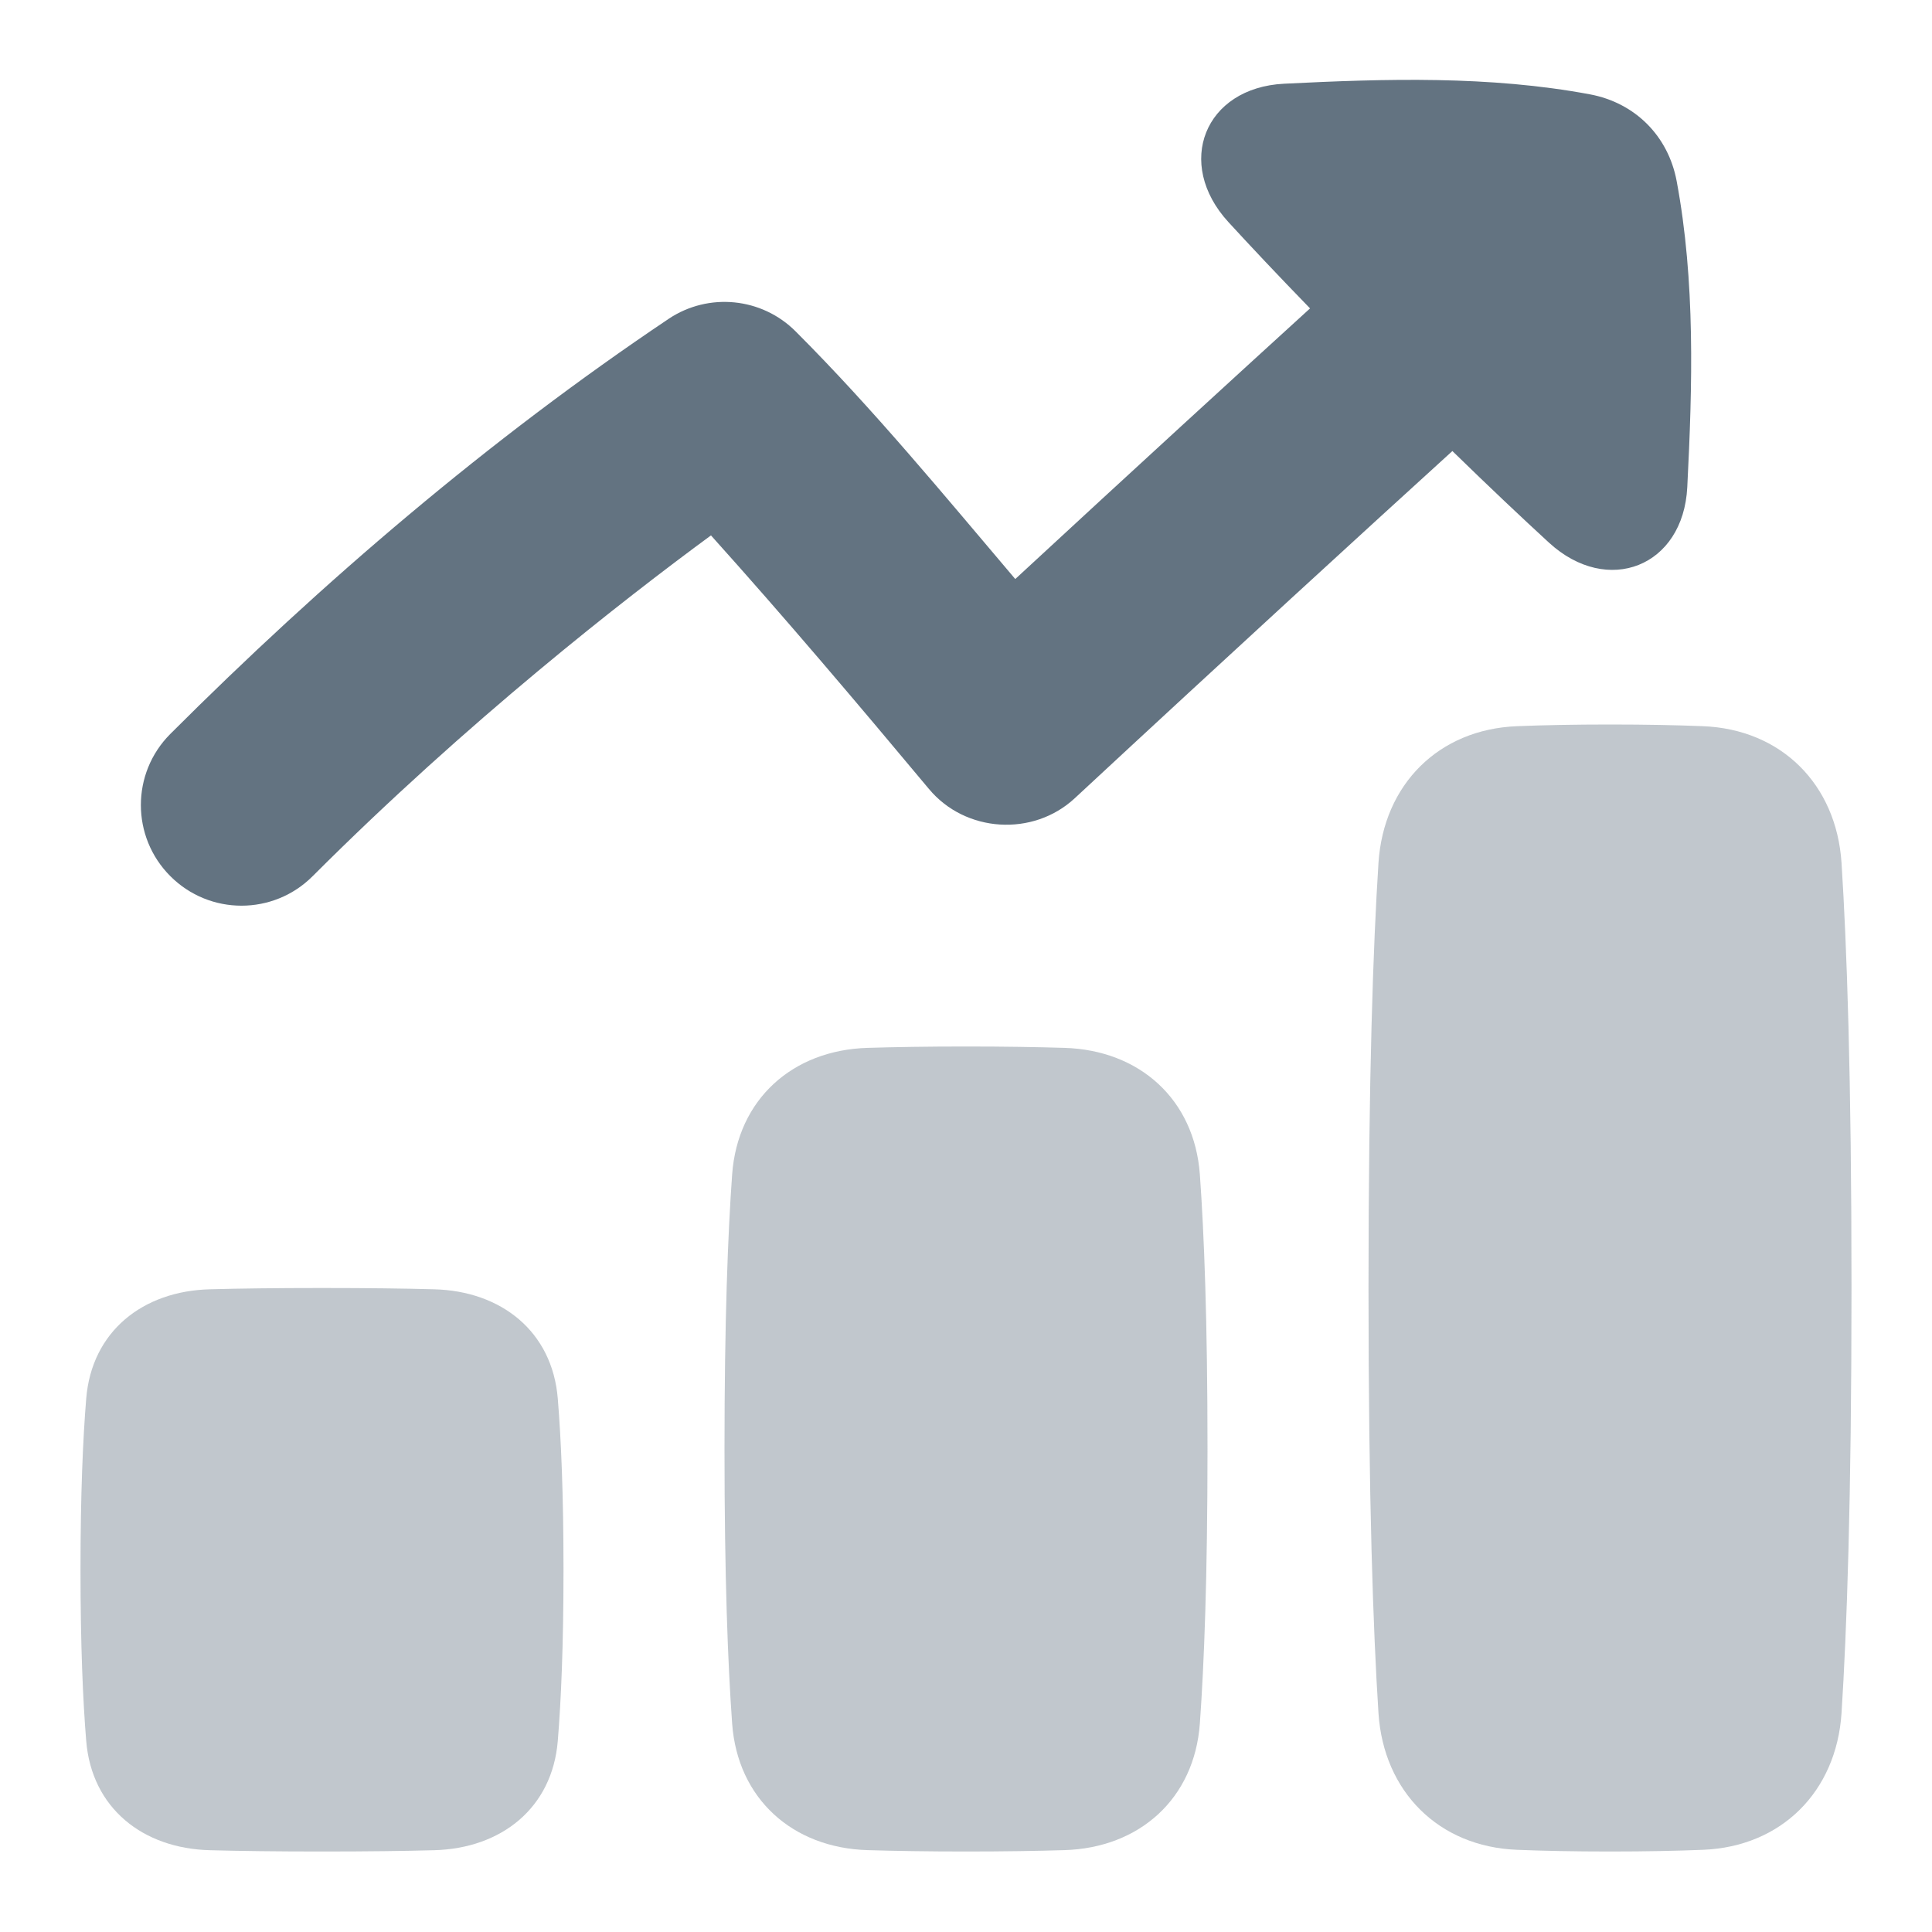
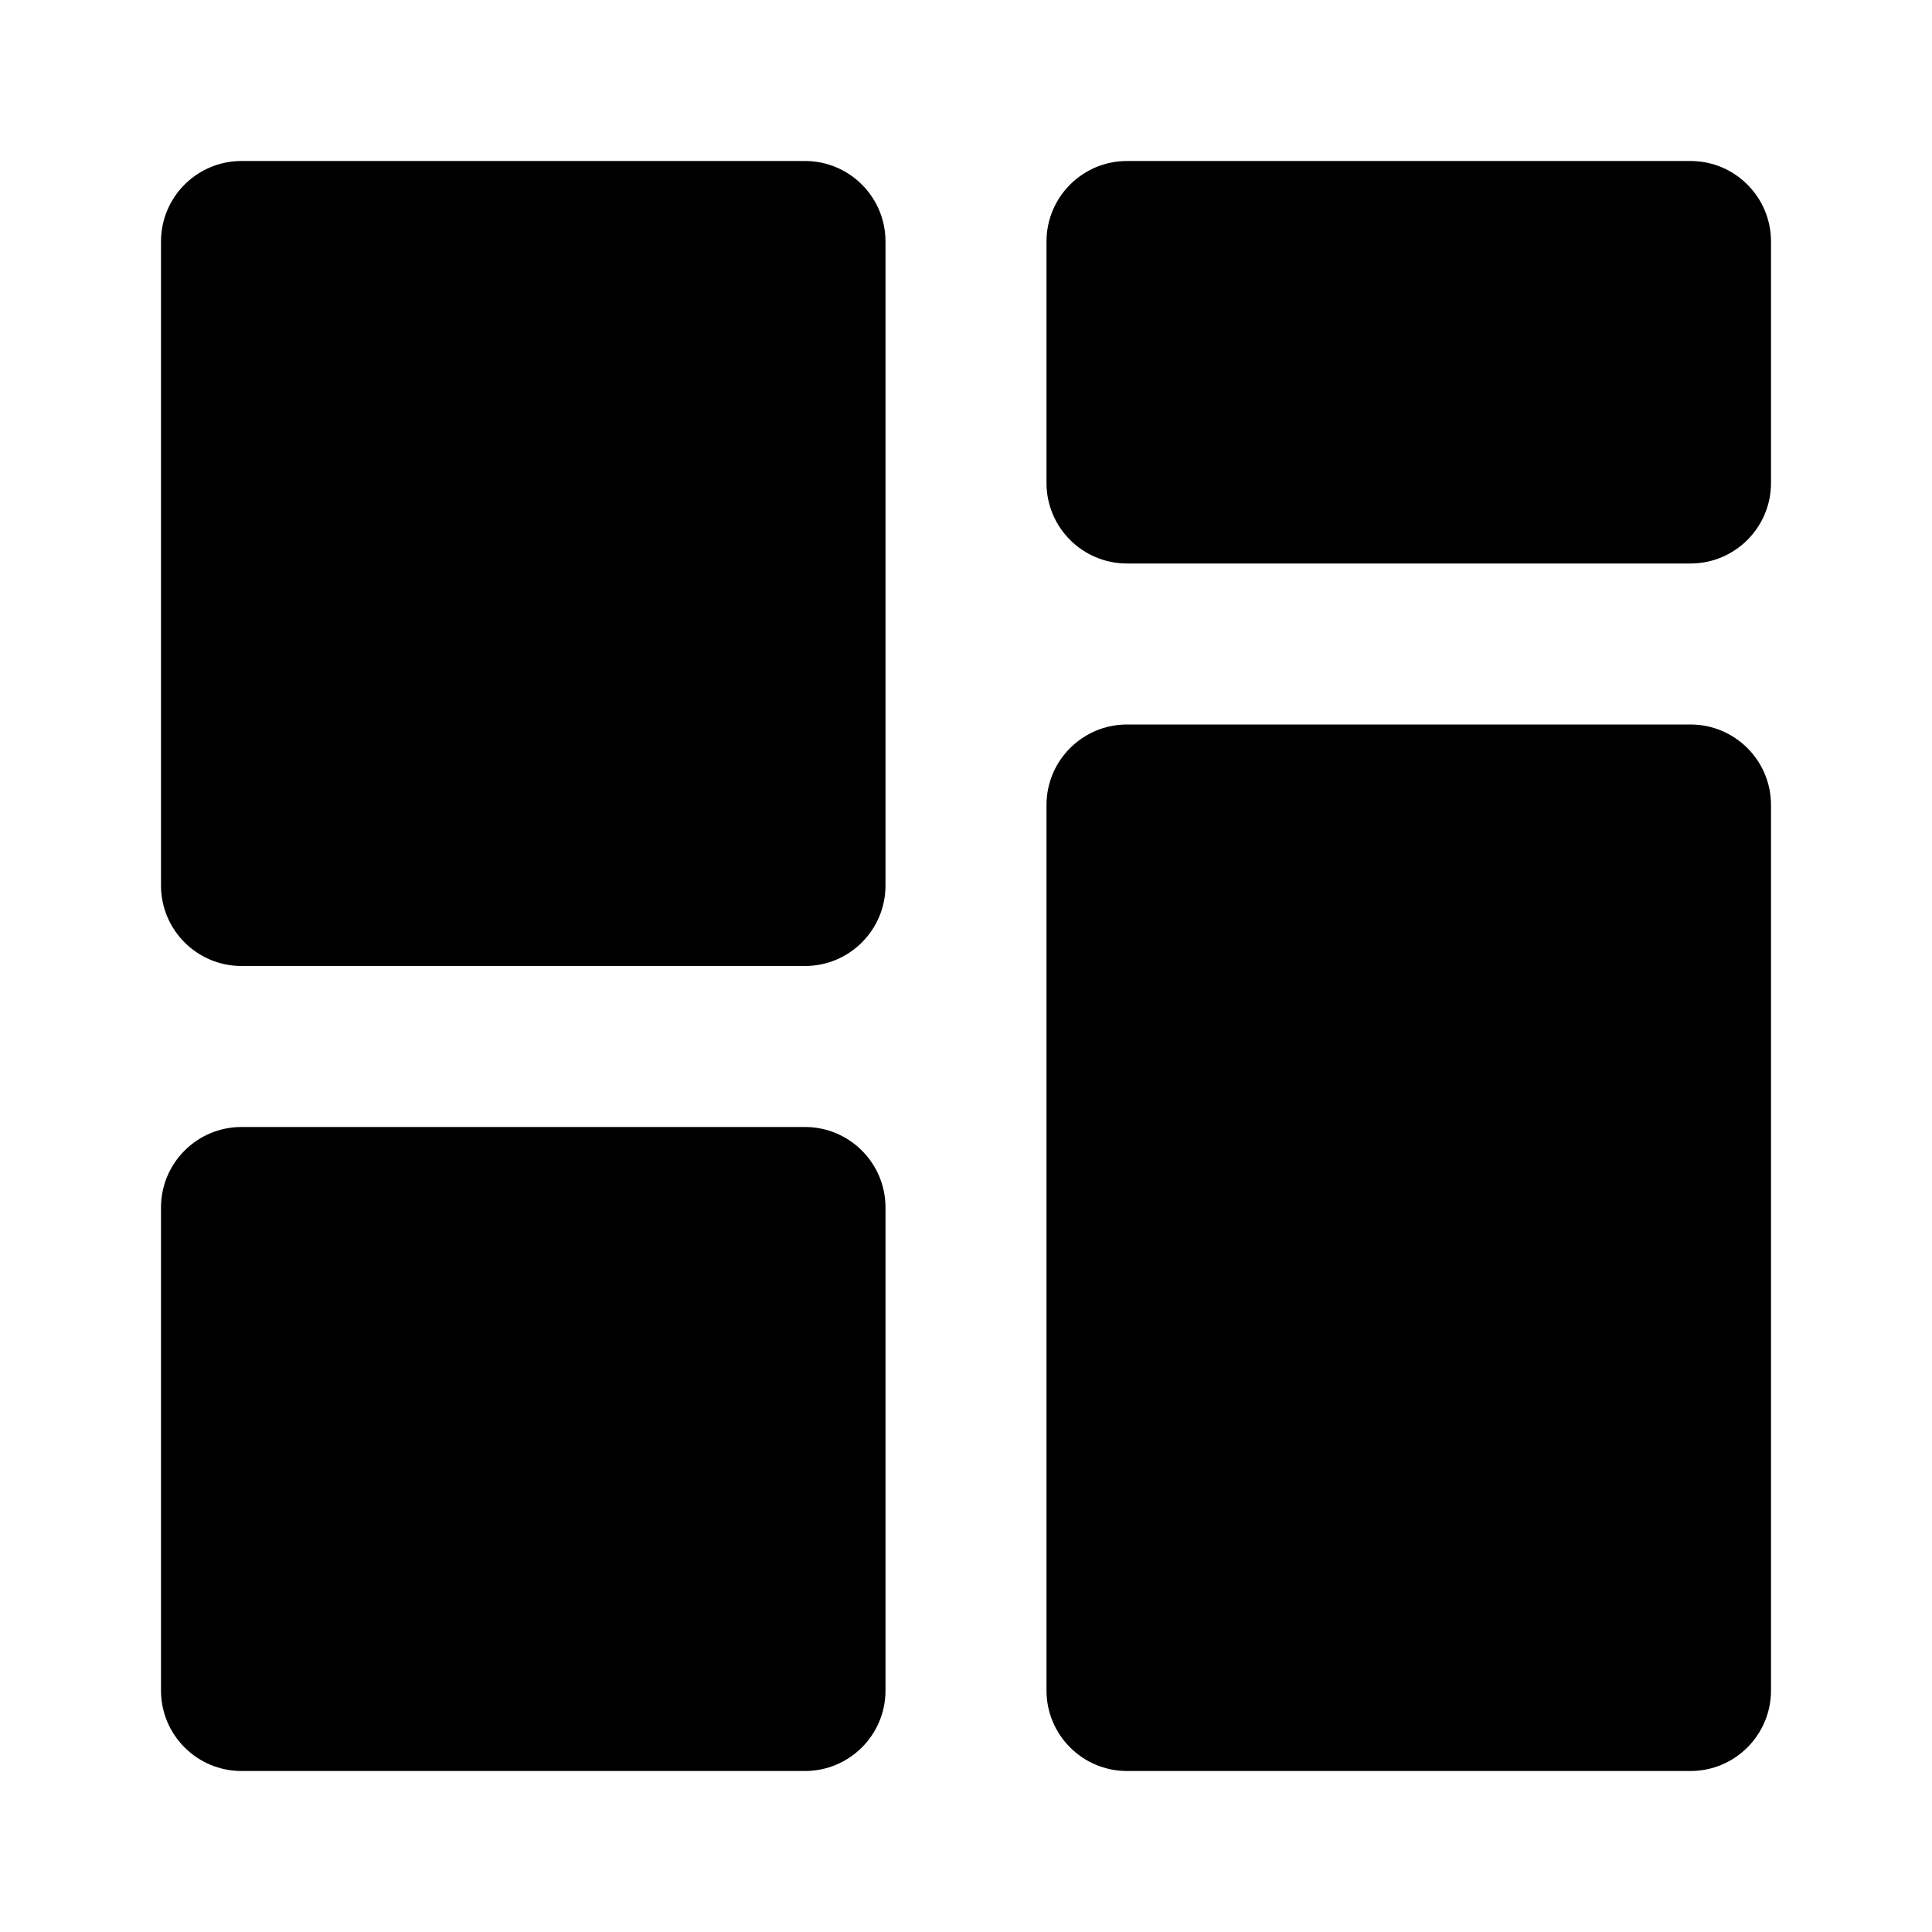
- <svg xmlns="http://www.w3.org/2000/svg" width="24" height="24" viewBox="0 0 24 24" fill="none">
-   <path d="M20.96 6.051C20.911 7.039 19.971 7.41 19.242 6.741C18.911 6.437 18.514 6.063 18.042 5.603C16.976 6.573 15.322 8.086 13.351 9.916C12.833 10.397 11.992 10.344 11.54 9.801L11.539 9.8C10.652 8.738 9.758 7.681 8.832 6.651C7.751 7.445 5.81 8.958 3.884 10.884C3.396 11.373 2.604 11.373 2.116 10.884C1.628 10.396 1.628 9.605 2.116 9.117C4.006 7.227 6.079 5.455 8.303 3.963L8.306 3.961C8.307 3.96 8.307 3.96 8.307 3.96C8.802 3.63 9.463 3.695 9.884 4.117C10.852 5.085 11.726 6.149 12.612 7.193C14.117 5.801 15.385 4.641 16.274 3.831C15.87 3.415 15.536 3.06 15.26 2.759C14.591 2.03 14.962 1.09 15.951 1.04C17.212 0.977 18.506 0.939 19.751 1.172C20.312 1.277 20.723 1.689 20.828 2.249C21.061 3.495 21.024 4.789 20.96 6.051Z" fill="#637381" />
-   <g opacity="0.4">
-     <path d="M2.609 22.984C1.773 22.963 1.139 22.46 1.071 21.626C1.03 21.126 1 20.44 1 19.5C1 18.56 1.03 17.874 1.071 17.374C1.139 16.54 1.773 16.037 2.609 16.016C2.975 16.006 3.433 16 4 16C4.567 16 5.025 16.006 5.391 16.016C6.227 16.037 6.861 16.54 6.929 17.374C6.97 17.874 7 18.56 7 19.5C7 20.44 6.97 21.126 6.929 21.626C6.861 22.46 6.227 22.963 5.391 22.984C5.025 22.994 4.567 23 4 23C3.433 23 2.975 22.994 2.609 22.984Z" fill="#637381" />
-     <path d="M18.846 22.979C17.871 22.941 17.188 22.256 17.124 21.282C17.059 20.273 17 18.634 17 16C17 13.366 17.059 11.727 17.124 10.718C17.188 9.744 17.871 9.059 18.846 9.021C19.167 9.008 19.549 9 20 9C20.451 9 20.833 9.008 21.154 9.021C22.129 9.059 22.812 9.744 22.876 10.718C22.941 11.727 23 13.366 23 16C23 18.634 22.941 20.273 22.876 21.282C22.812 22.256 22.129 22.941 21.154 22.979C20.833 22.992 20.451 23 20 23C19.549 23 19.167 22.992 18.846 22.979Z" fill="#637381" />
-     <path d="M10.777 22.983C9.843 22.955 9.162 22.342 9.095 21.41C9.042 20.677 9 19.594 9 18C9 16.406 9.042 15.322 9.095 14.59C9.162 13.658 9.843 13.045 10.777 13.017C11.112 13.007 11.516 13 12 13C12.484 13 12.888 13.007 13.223 13.017C14.157 13.045 14.838 13.658 14.905 14.59C14.958 15.322 15 16.406 15 18C15 19.594 14.958 20.677 14.905 21.41C14.838 22.342 14.157 22.955 13.223 22.983C12.888 22.993 12.484 23 12 23C11.516 23 11.112 22.993 10.777 22.983Z" fill="#637381" />
-   </g>
+ <svg xmlns="http://www.w3.org/2000/svg" fill="#000000" width="800px" height="800px" viewBox="0 0 24 24">
+   <path fill-rule="evenodd" d="M10,14 C10.552,14 11,14.448 11,15 L11,21 C11,21.552 10.552,22 10,22 L3,22 C2.448,22 2,21.552 2,21 L2,15 C2,14.448 2.448,14 3,14 L10,14 Z M21,9 C21.552,9 22,9.448 22,10 L22,21 C22,21.552 21.552,22 21,22 L14,22 C13.448,22 13,21.552 13,21 L13,10 C13,9.448 13.448,9 14,9 L21,9 Z M10,2 C10.552,2 11,2.448 11,3 L11,11 C11,11.552 10.552,12 10,12 L3,12 C2.448,12 2,11.552 2,11 L2,3 C2,2.448 2.448,2 3,2 L10,2 Z M21,2 C21.552,2 22,2.448 22,3 L22,6 C22,6.552 21.552,7 21,7 L14,7 C13.448,7 13,6.552 13,6 L13,3 C13,2.448 13.448,2 14,2 L21,2 Z" />
</svg>
